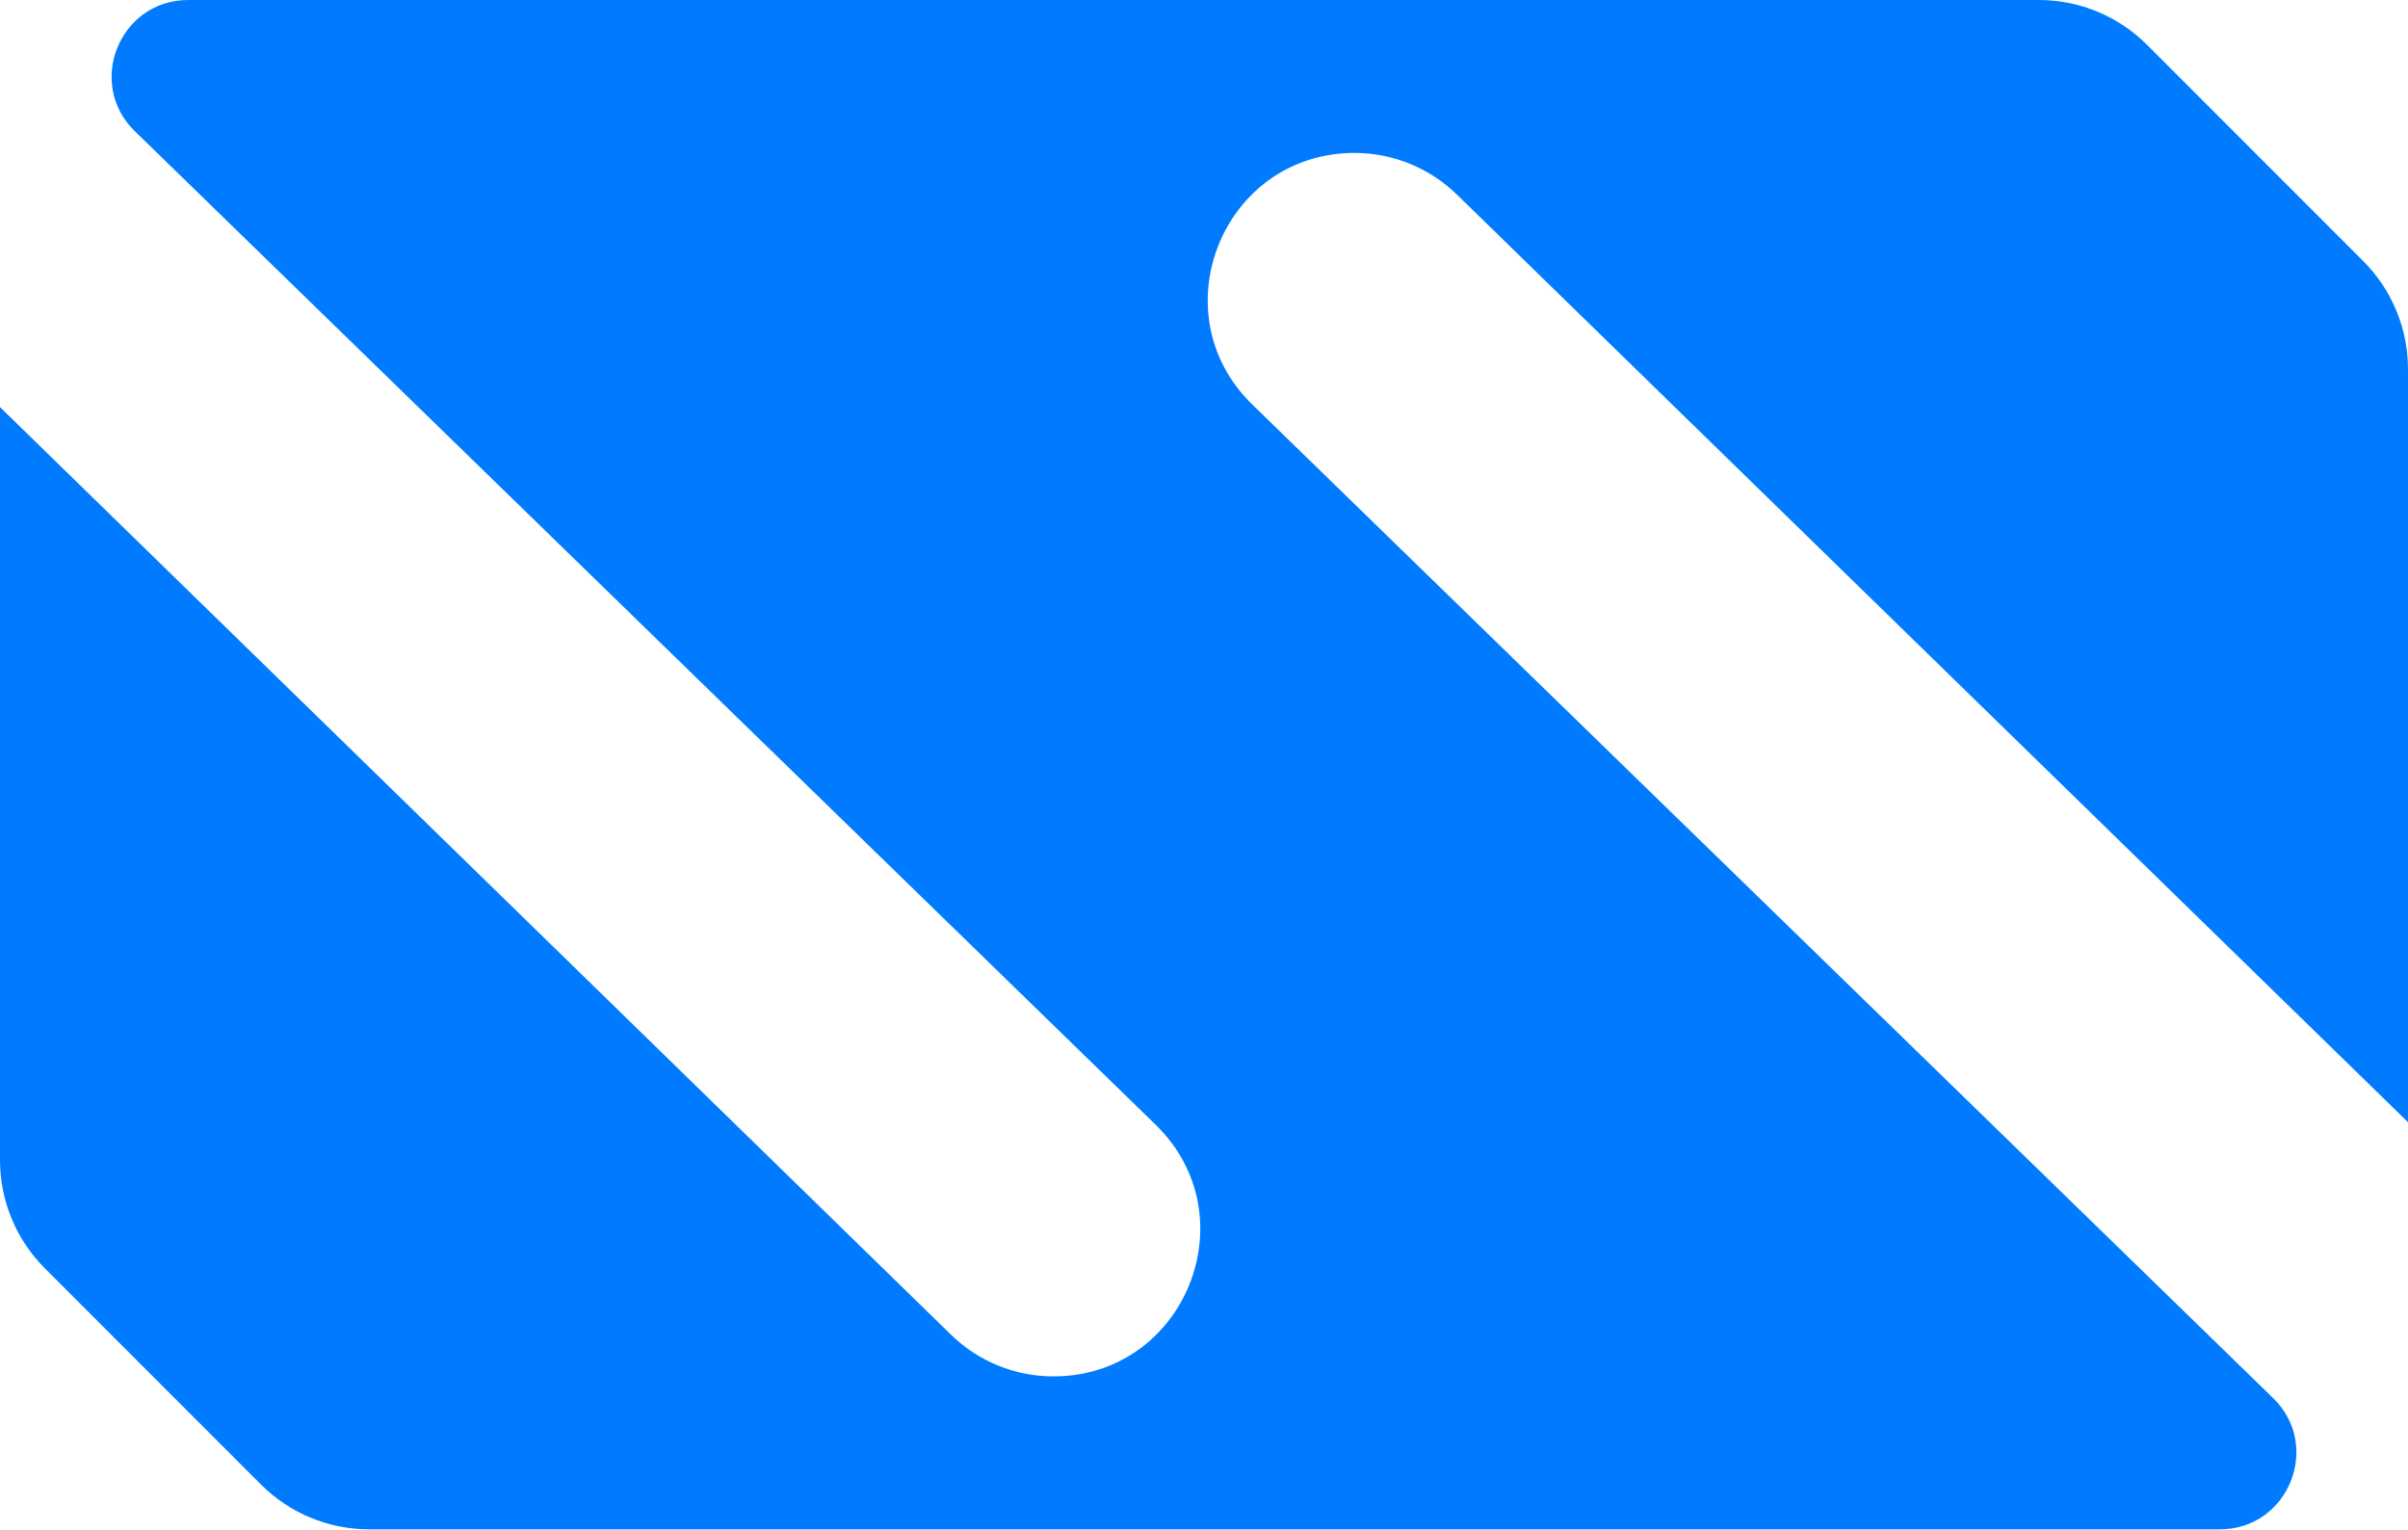
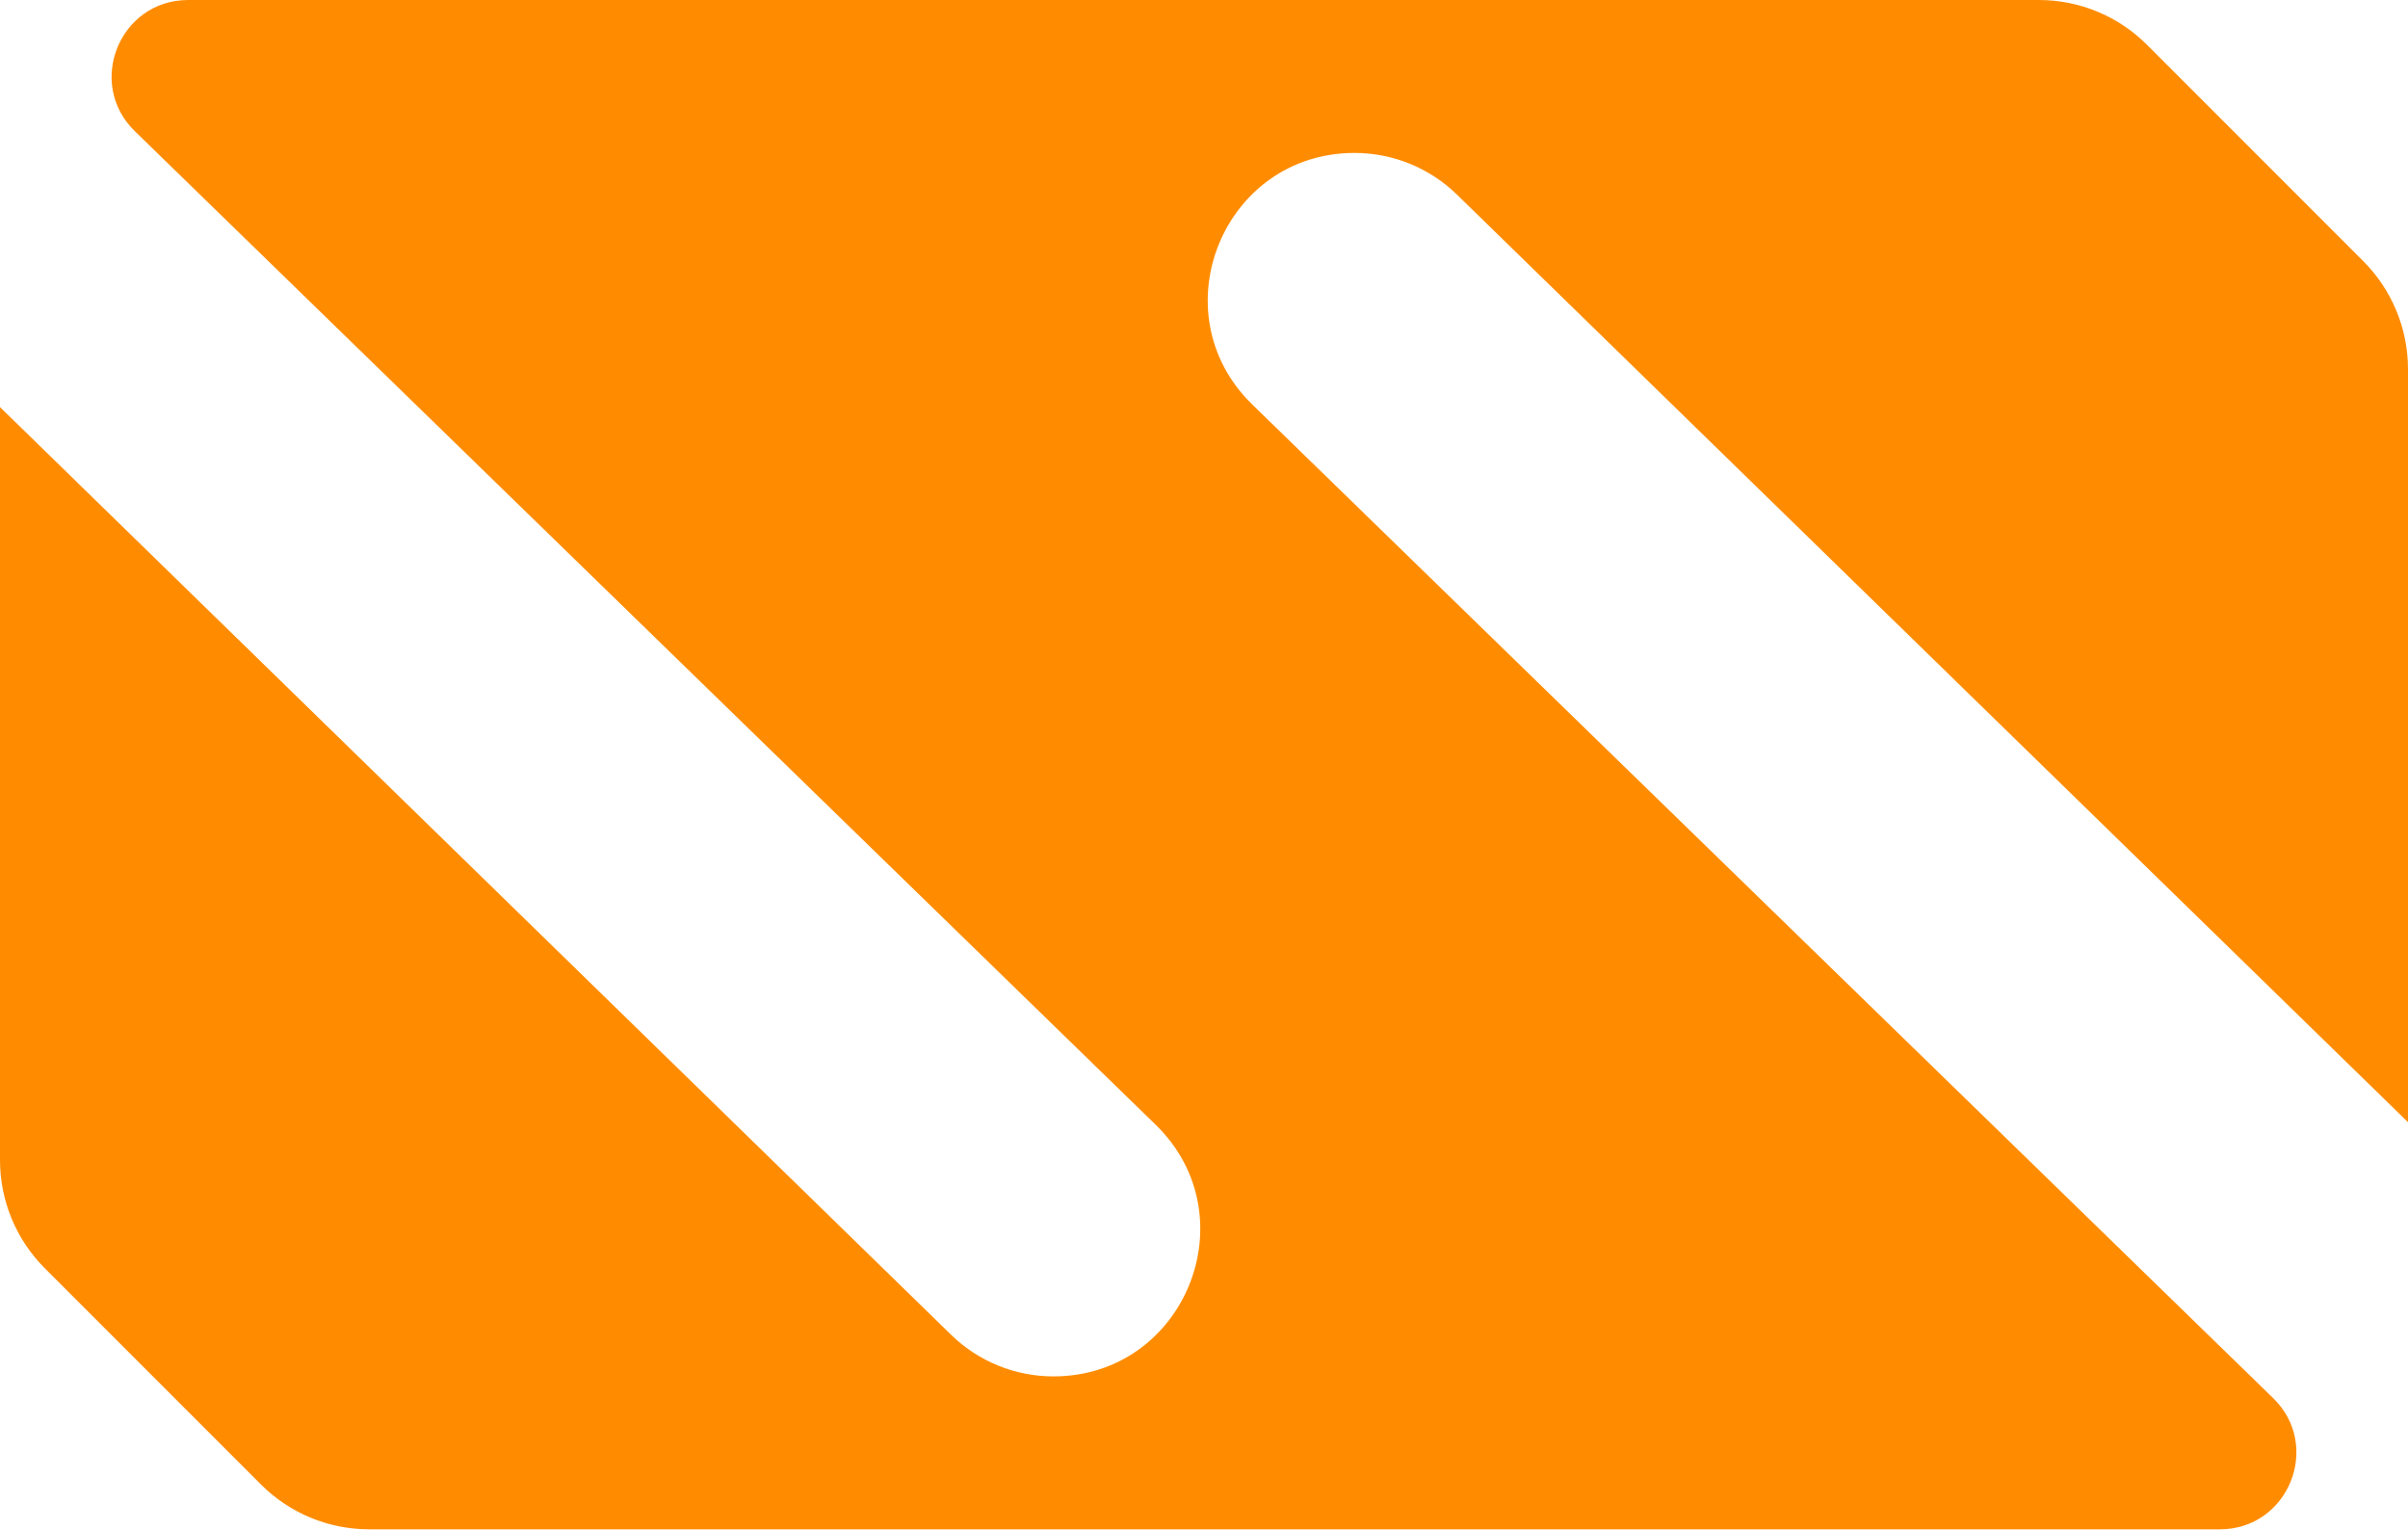
<svg xmlns="http://www.w3.org/2000/svg" width="100%" height="100%" viewBox="0 0 63 40" fill="none">
-   <path d="M63 29.351L38.117 5.089C37.401 4.391 36.44 4 35.44 4C31.998 4 30.299 8.183 32.766 10.583L59.471 36.567C60.758 37.818 59.871 40 58.077 40H9.657C8.596 40 7.579 39.579 6.828 38.828L1.172 33.172C0.421 32.421 0 31.404 0 30.343V10.648L24.883 34.911C25.599 35.609 26.56 36 27.56 36C31.002 36 32.701 31.817 30.234 29.417L3.529 3.433C2.242 2.182 3.128 0 4.924 0L53.343 0C54.404 0 55.421 0.421 56.172 1.172L61.828 6.828C62.579 7.579 63 8.596 63 9.657V29.351Z" fill="#007BFF" />
+   <path d="M63 29.351L38.117 5.089C37.401 4.391 36.44 4 35.44 4C31.998 4 30.299 8.183 32.766 10.583L59.471 36.567C60.758 37.818 59.871 40 58.077 40H9.657C8.596 40 7.579 39.579 6.828 38.828L1.172 33.172C0.421 32.421 0 31.404 0 30.343V10.648L24.883 34.911C25.599 35.609 26.56 36 27.56 36C31.002 36 32.701 31.817 30.234 29.417L3.529 3.433C2.242 2.182 3.128 0 4.924 0L53.343 0C54.404 0 55.421 0.421 56.172 1.172L61.828 6.828C62.579 7.579 63 8.596 63 9.657V29.351Z" fill="#FF8C00" />
</svg>
